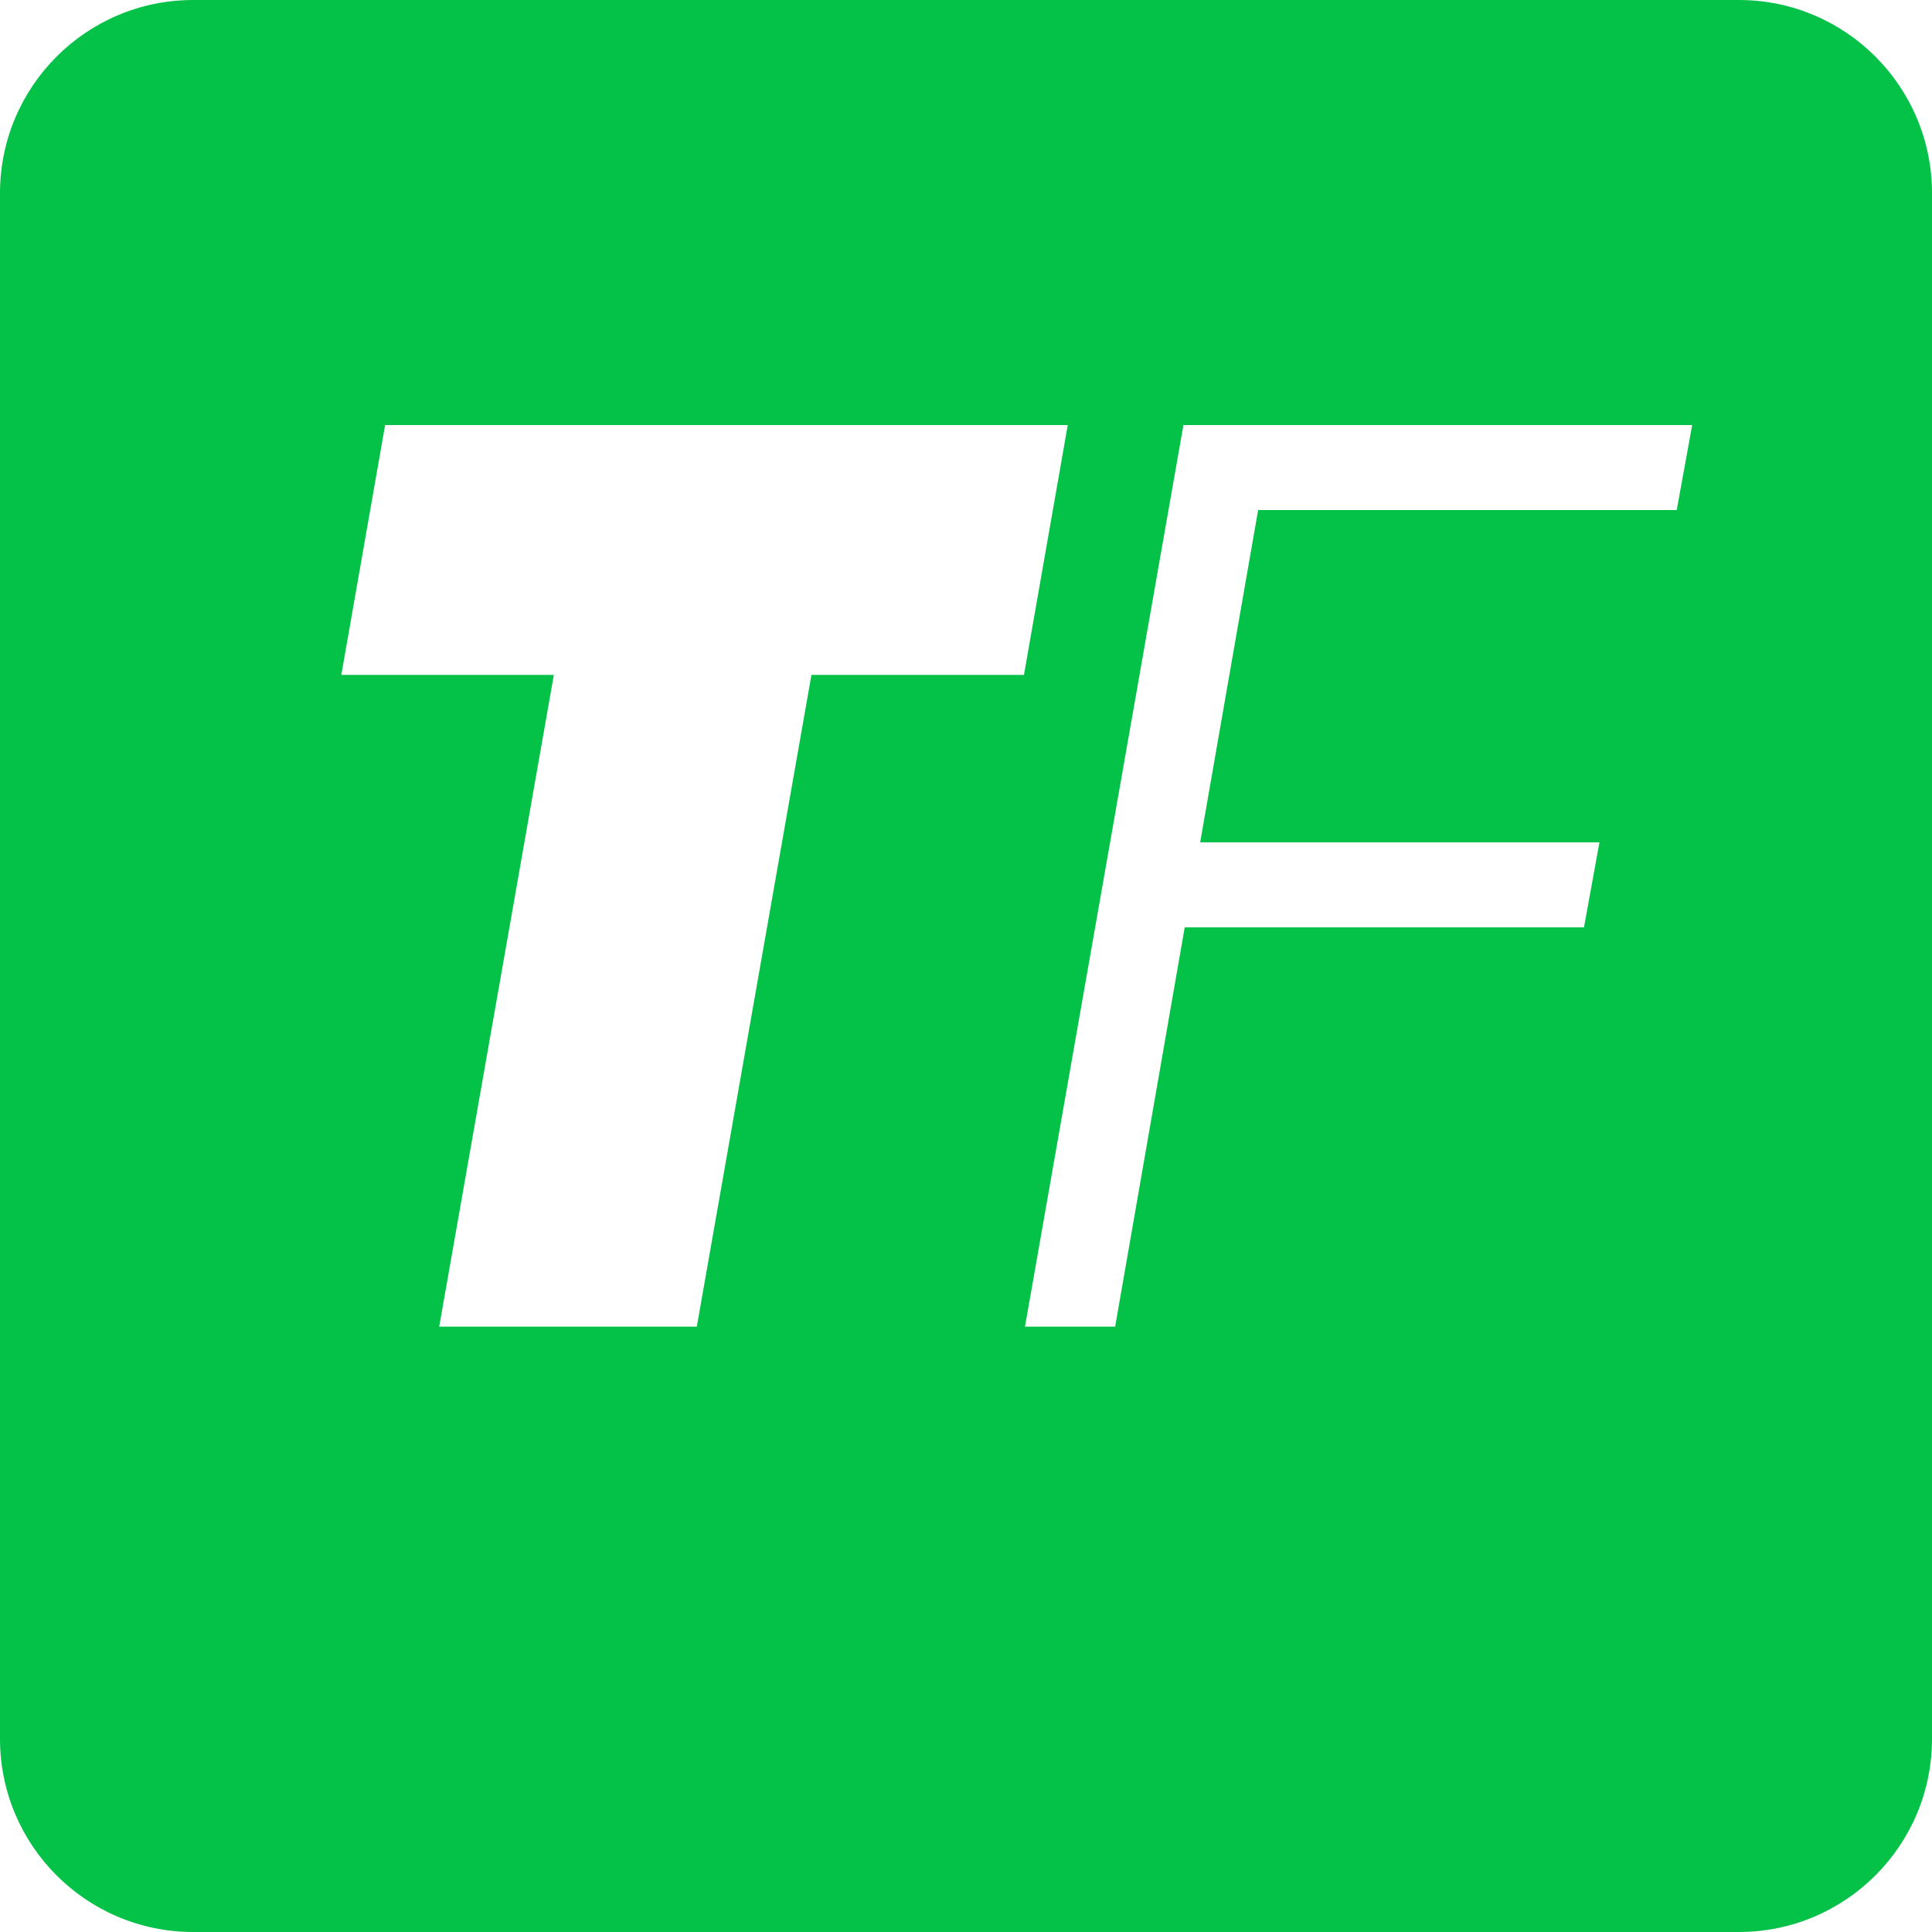
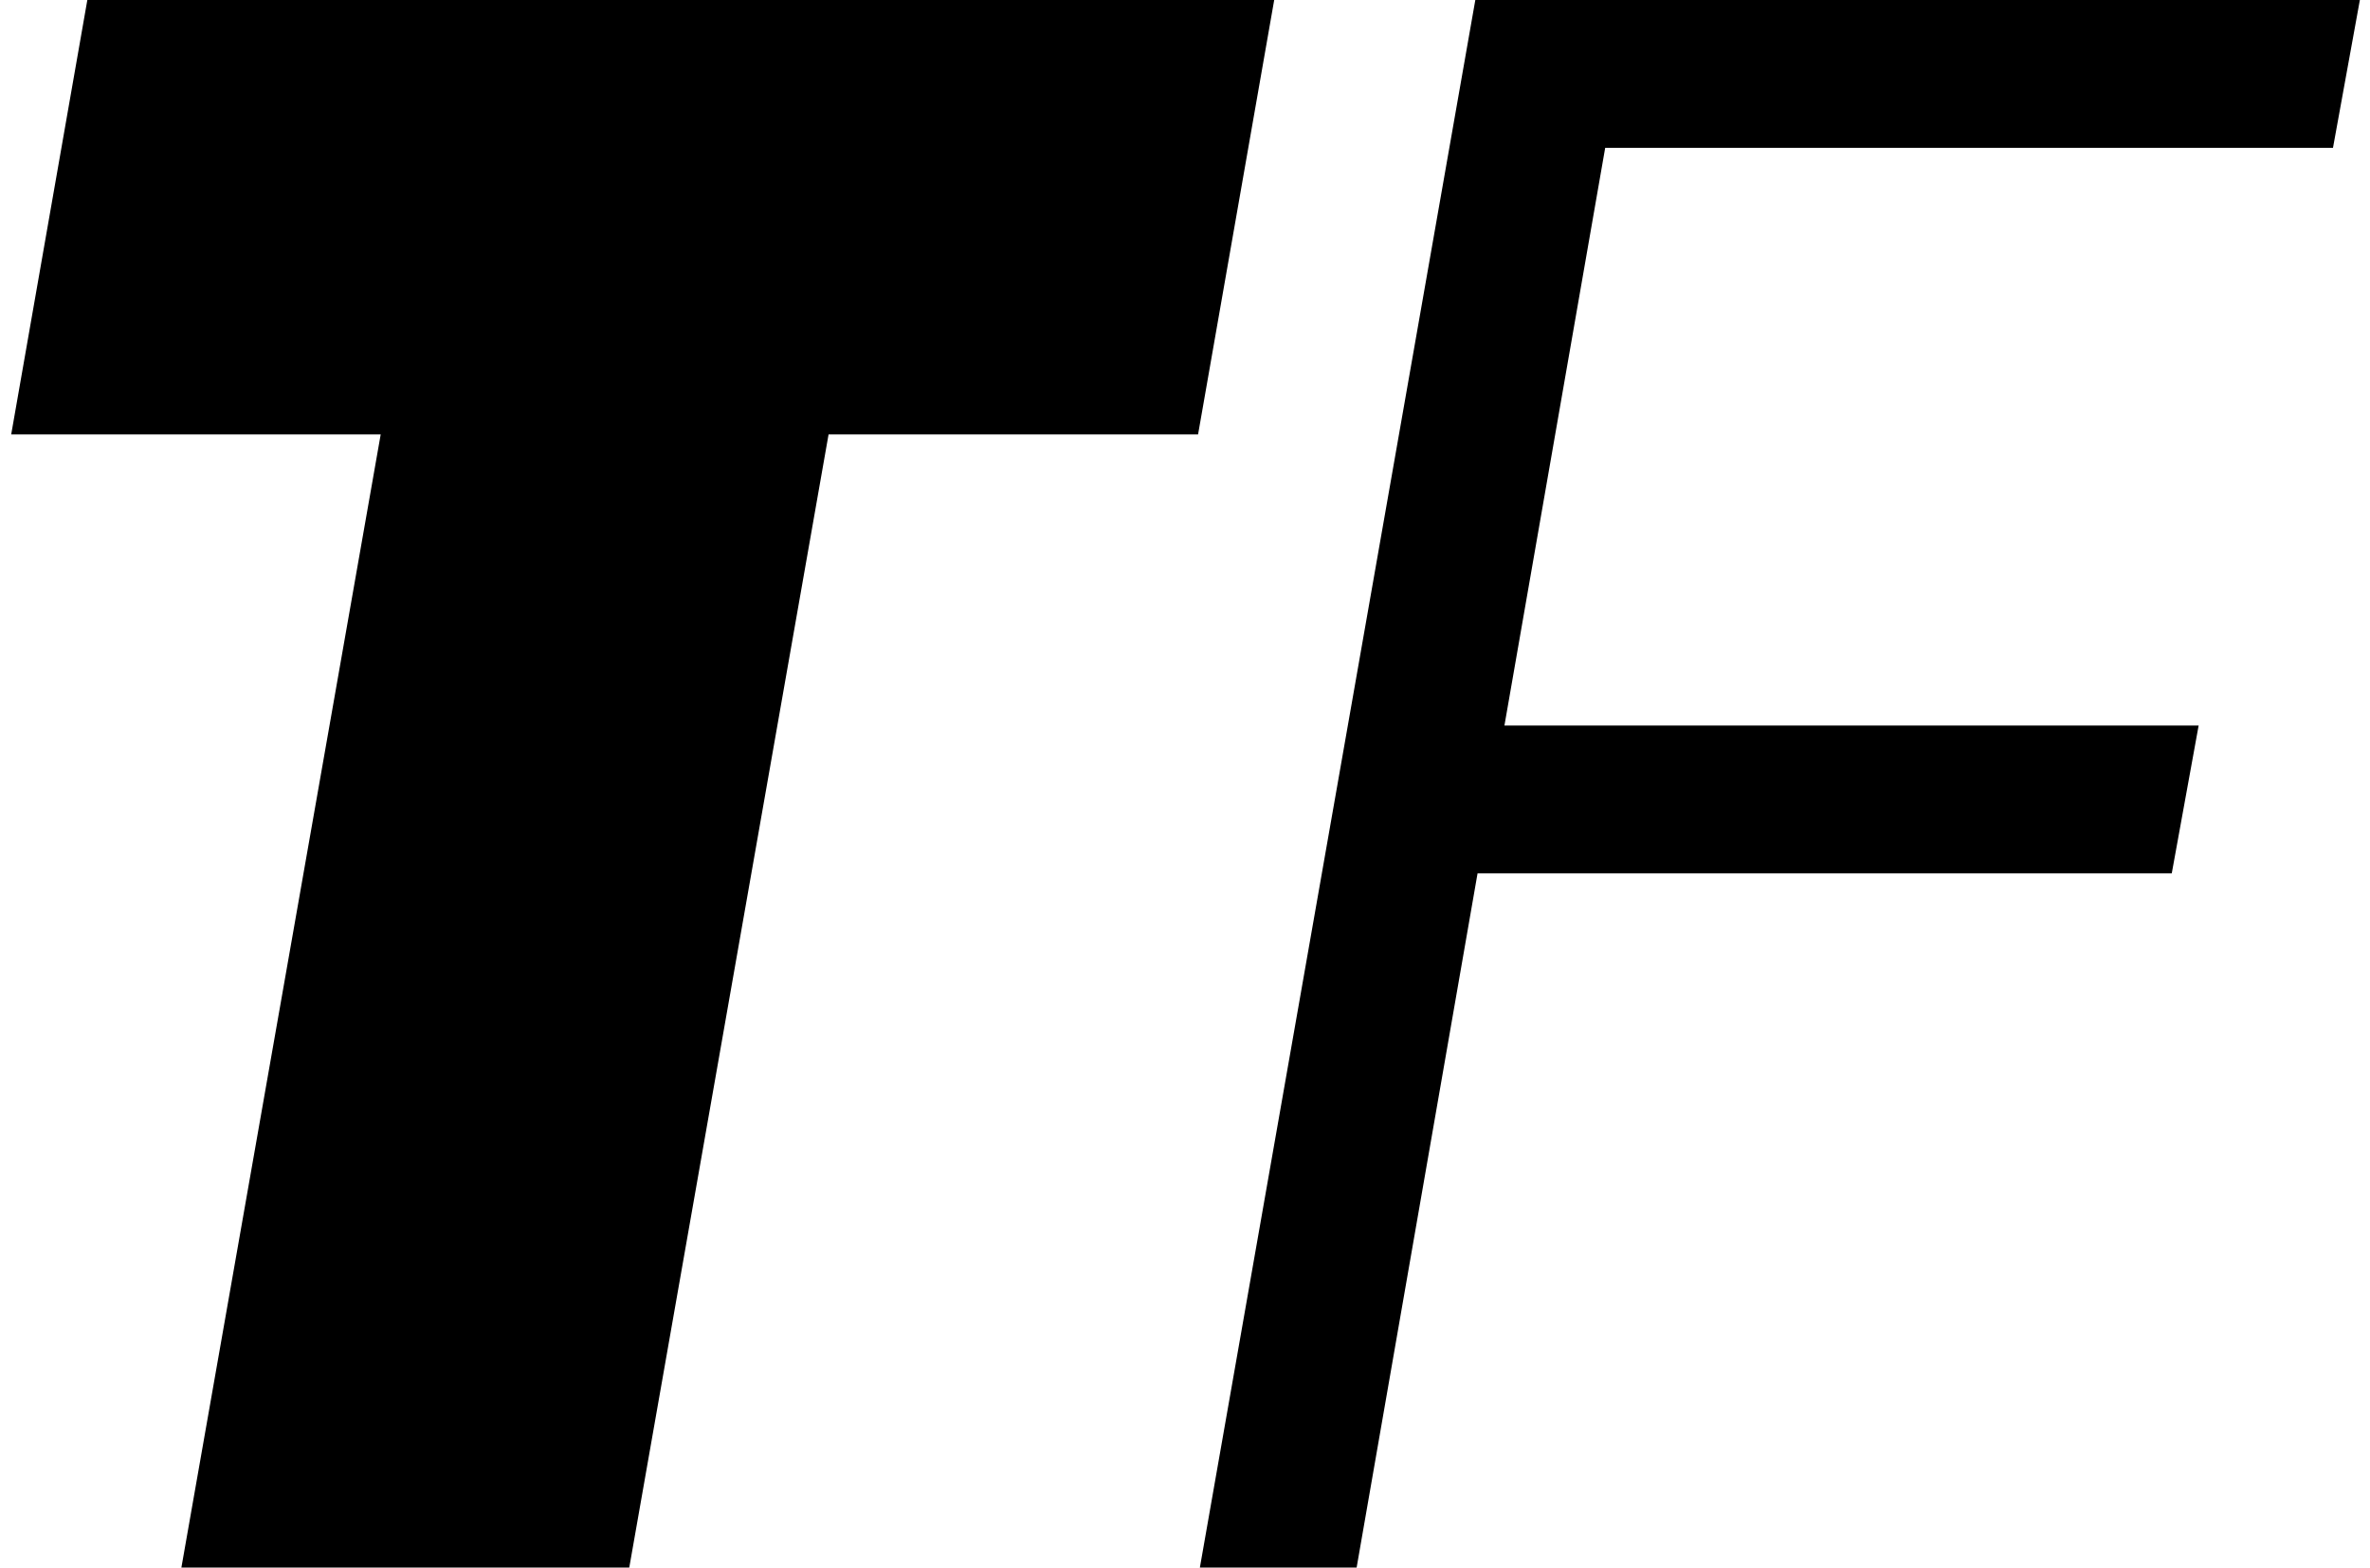
- <svg xmlns="http://www.w3.org/2000/svg" width="150" height="150" viewBox="0 0 150 150" fill="none">
-   <path d="M135 0C143.284 1.93277e-06 150 6.716 150 15V135C150 143.284 143.284 150 135 150H15C6.716 150 1.20806e-07 143.284 0 135V15C1.9329e-06 6.716 6.716 1.20798e-07 15 0H135ZM29.9 33L26.5 52.4H43L34.1 103H54.1L63 52.4H79.5L82.9 33H29.9ZM91.881 33L79.58 103H86.58L91.981 72H122.98L124.181 65.4H93.181L97.681 39.6H130.181L131.381 33H91.881Z" fill="#04C147" />
+ <svg xmlns="http://www.w3.org/2000/svg" width="127" height="84" viewBox="0 0 127 84" fill="none">
+   <path d="M68.28 -5.72205e-06L64.2 23.28H44.4L33.72 84H9.72L20.4 23.28H0.6L4.68 -5.72205e-06H68.28ZM125.017 7.92H86.017L80.617 38.88H117.817L116.377 46.8H79.177L72.697 84H64.297L79.057 -5.72205e-06H126.457L125.017 7.92Z" fill="black" />
</svg>
